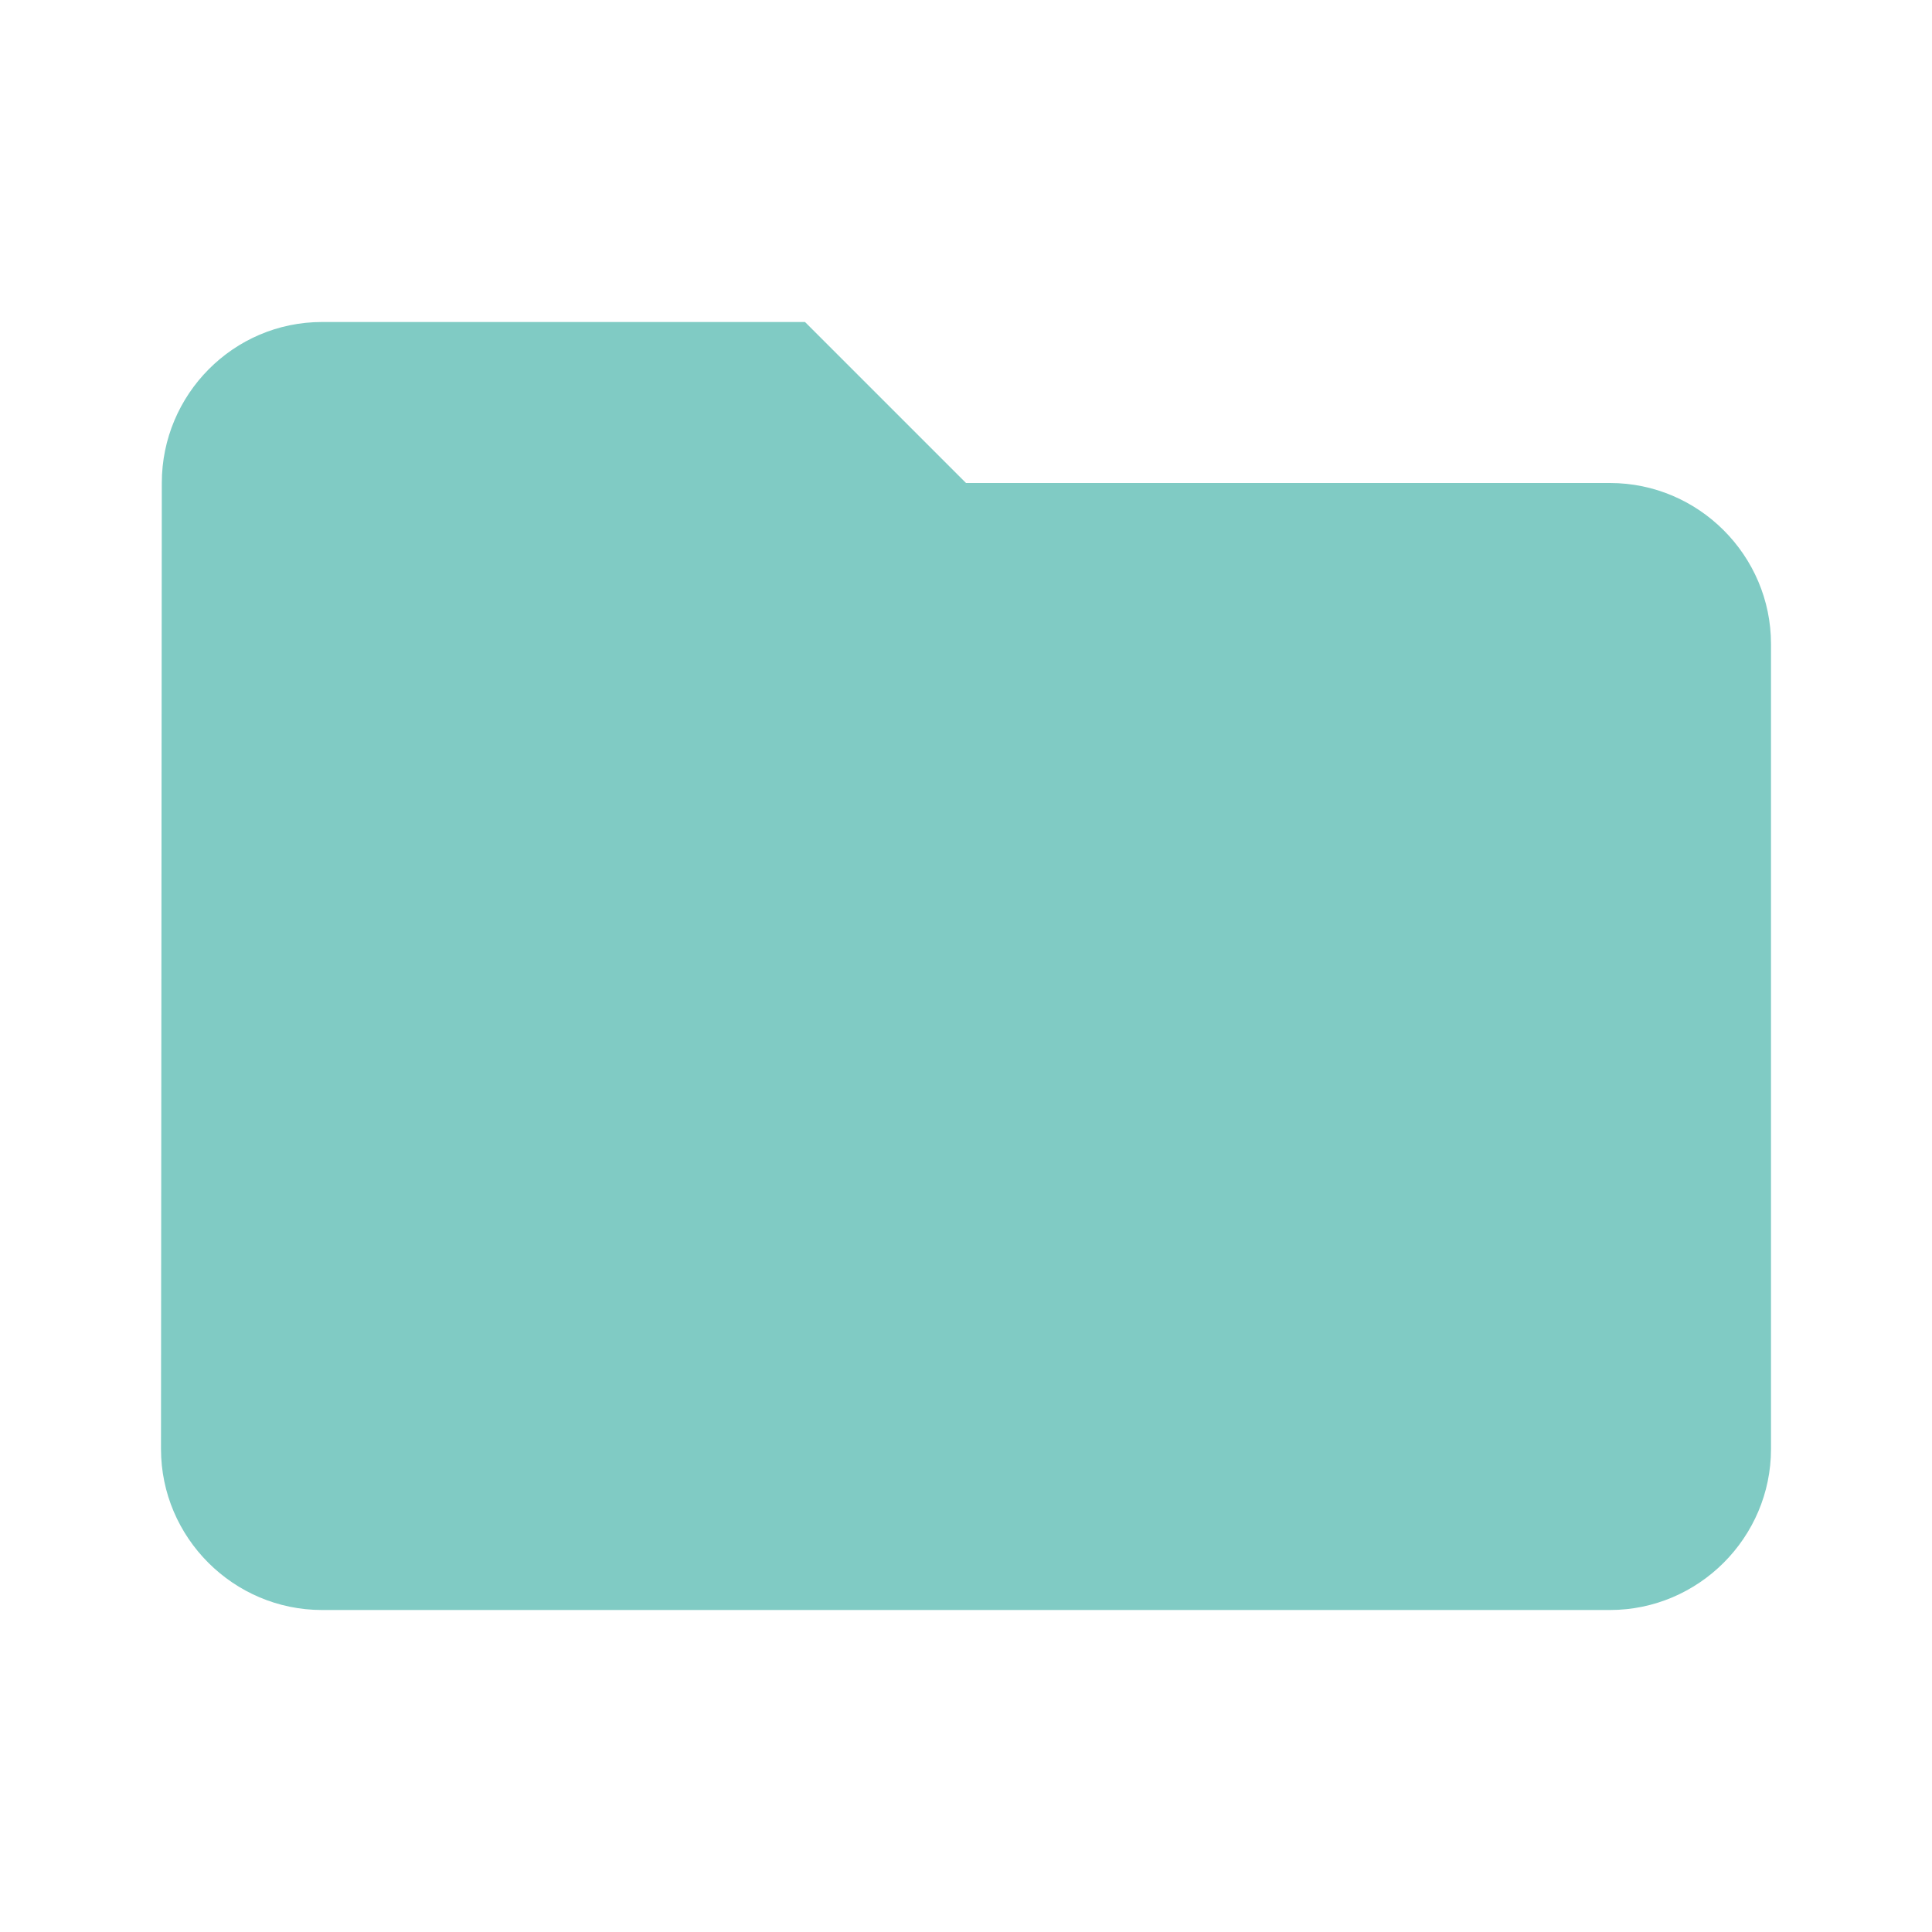
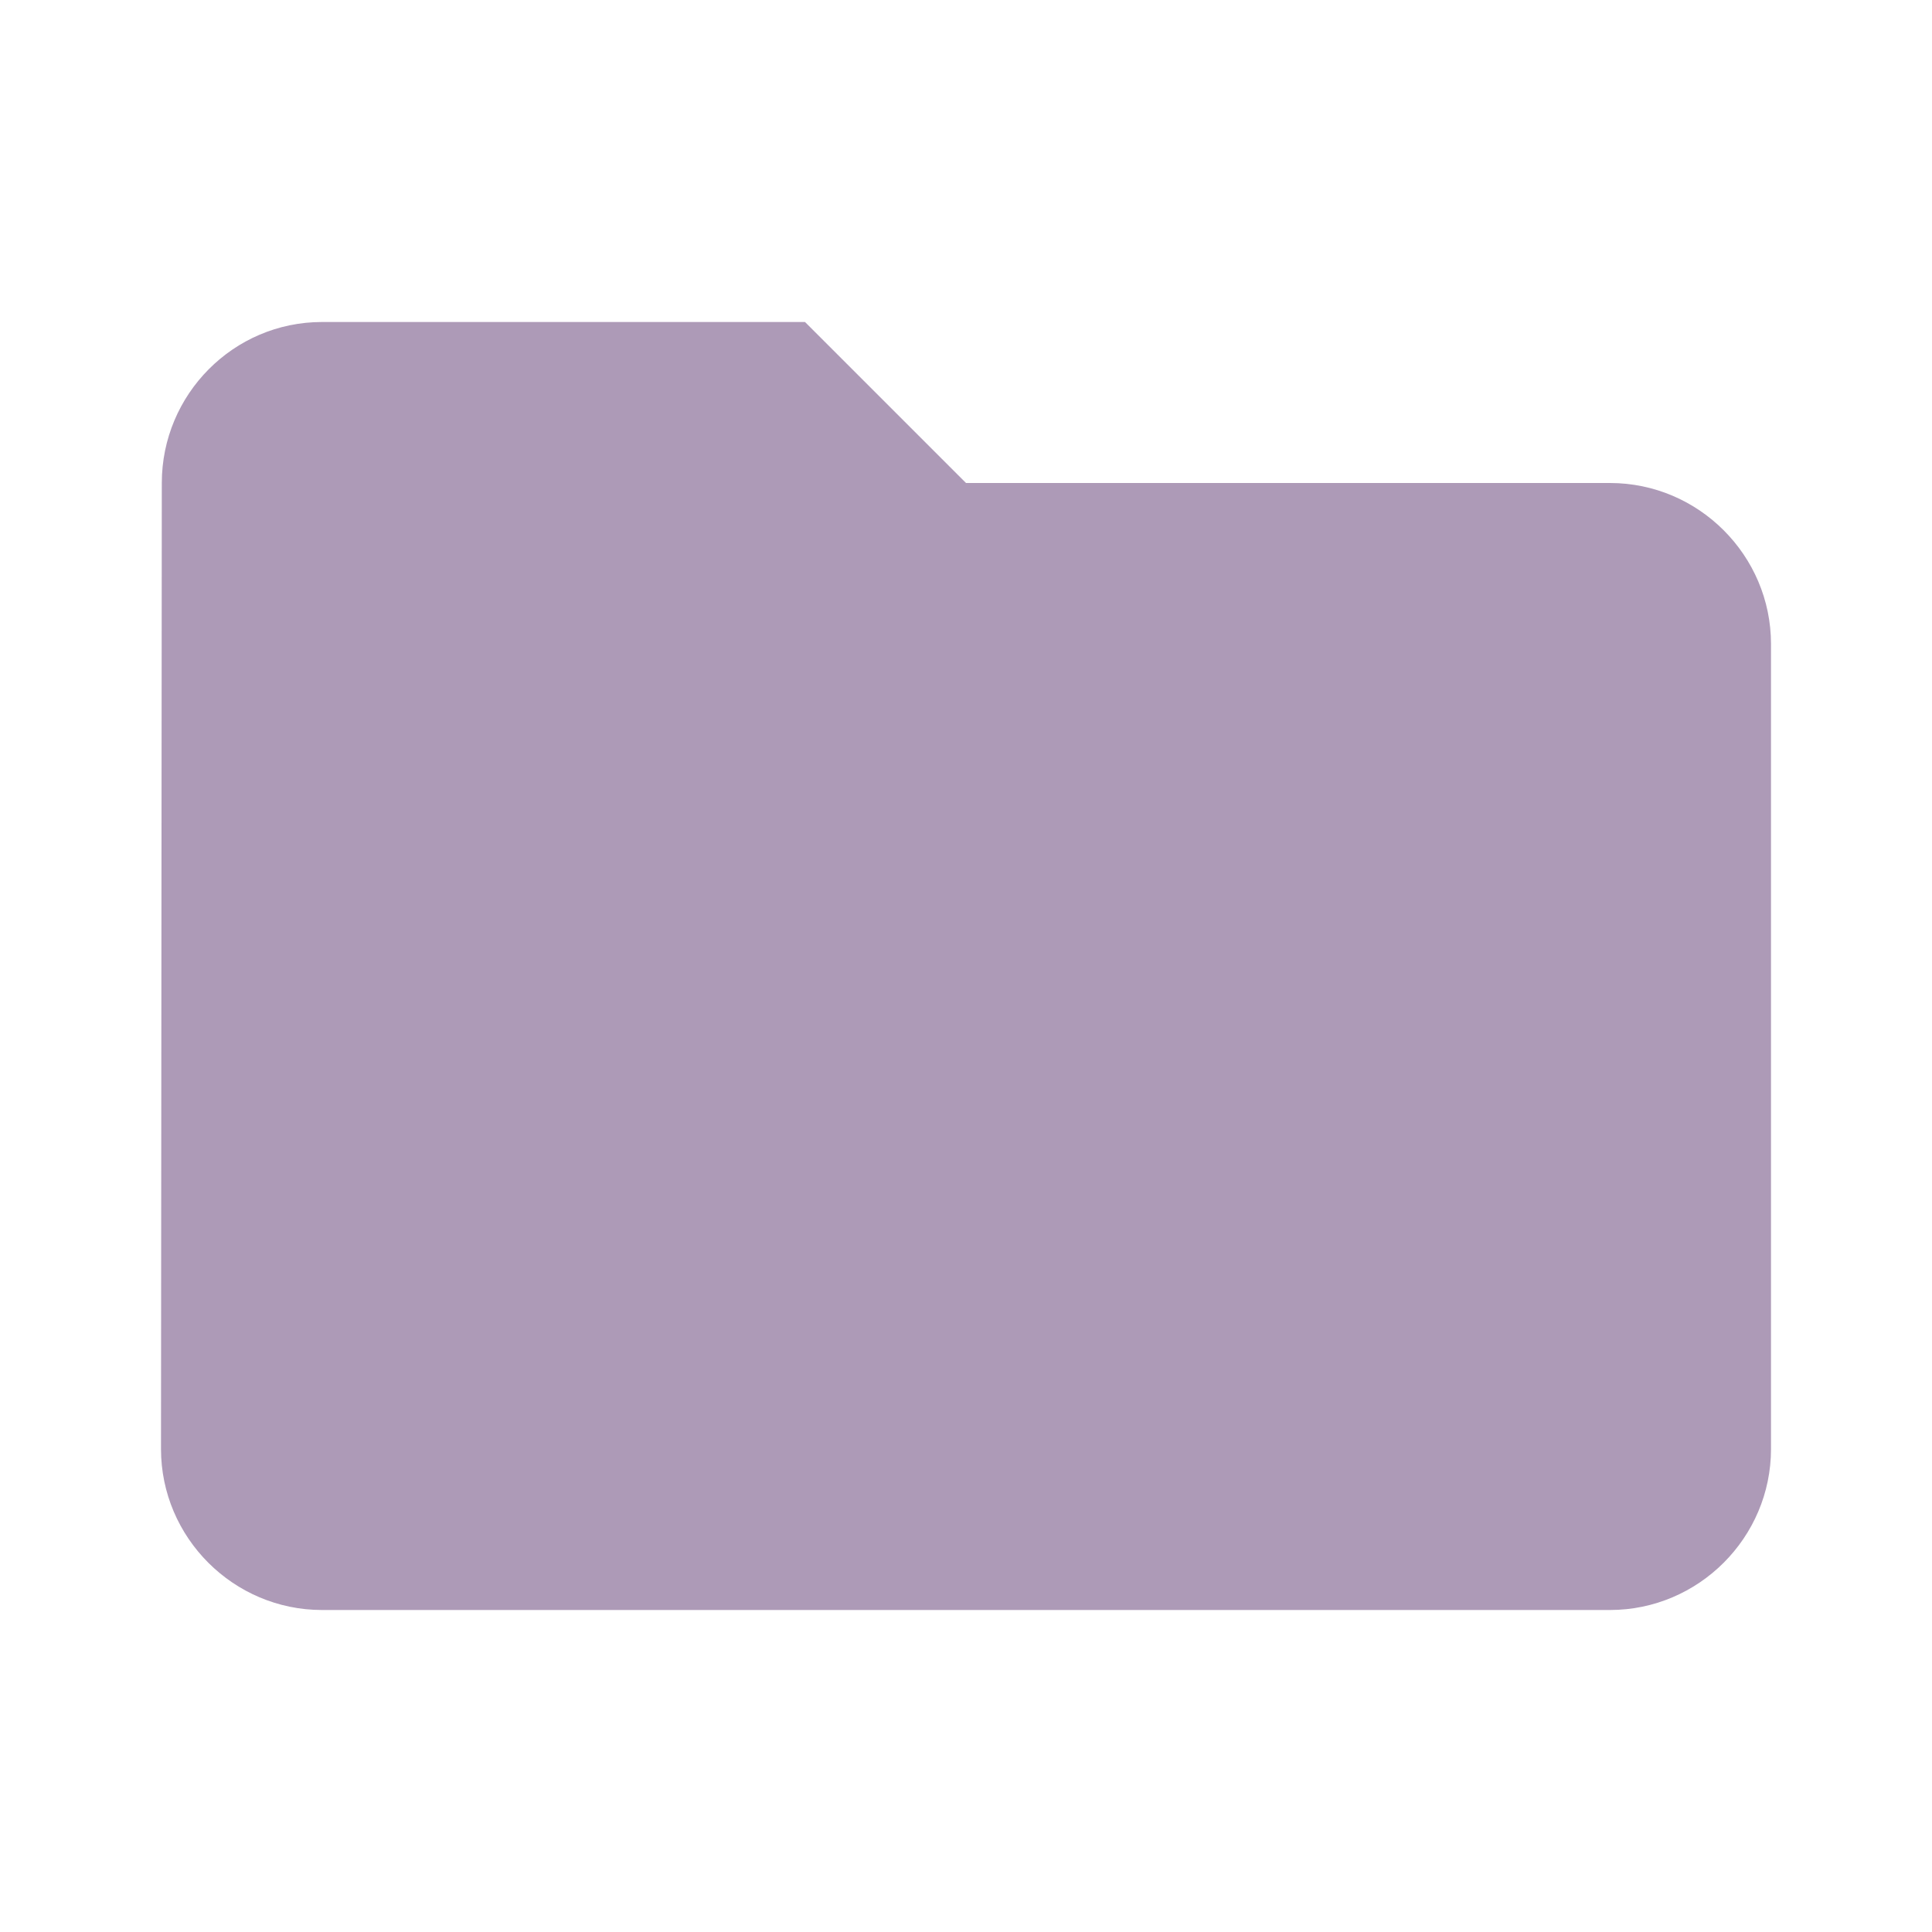
- <svg xmlns="http://www.w3.org/2000/svg" viewBox="0 0 24 24" fill="hsl(174, 42%, 65%)">
+ <svg xmlns="http://www.w3.org/2000/svg" viewBox="0 0 24 24" fill="hsl(279, 17%, 66%)">
  <path d="M10 4H4c-1.1 0-1.99.9-1.99 2L2 18c0 1.1.9 2 2 2h16c1.1 0 2-.9 2-2V8c0-1.1-.9-2-2-2h-8l-2-2z" />
</svg>
